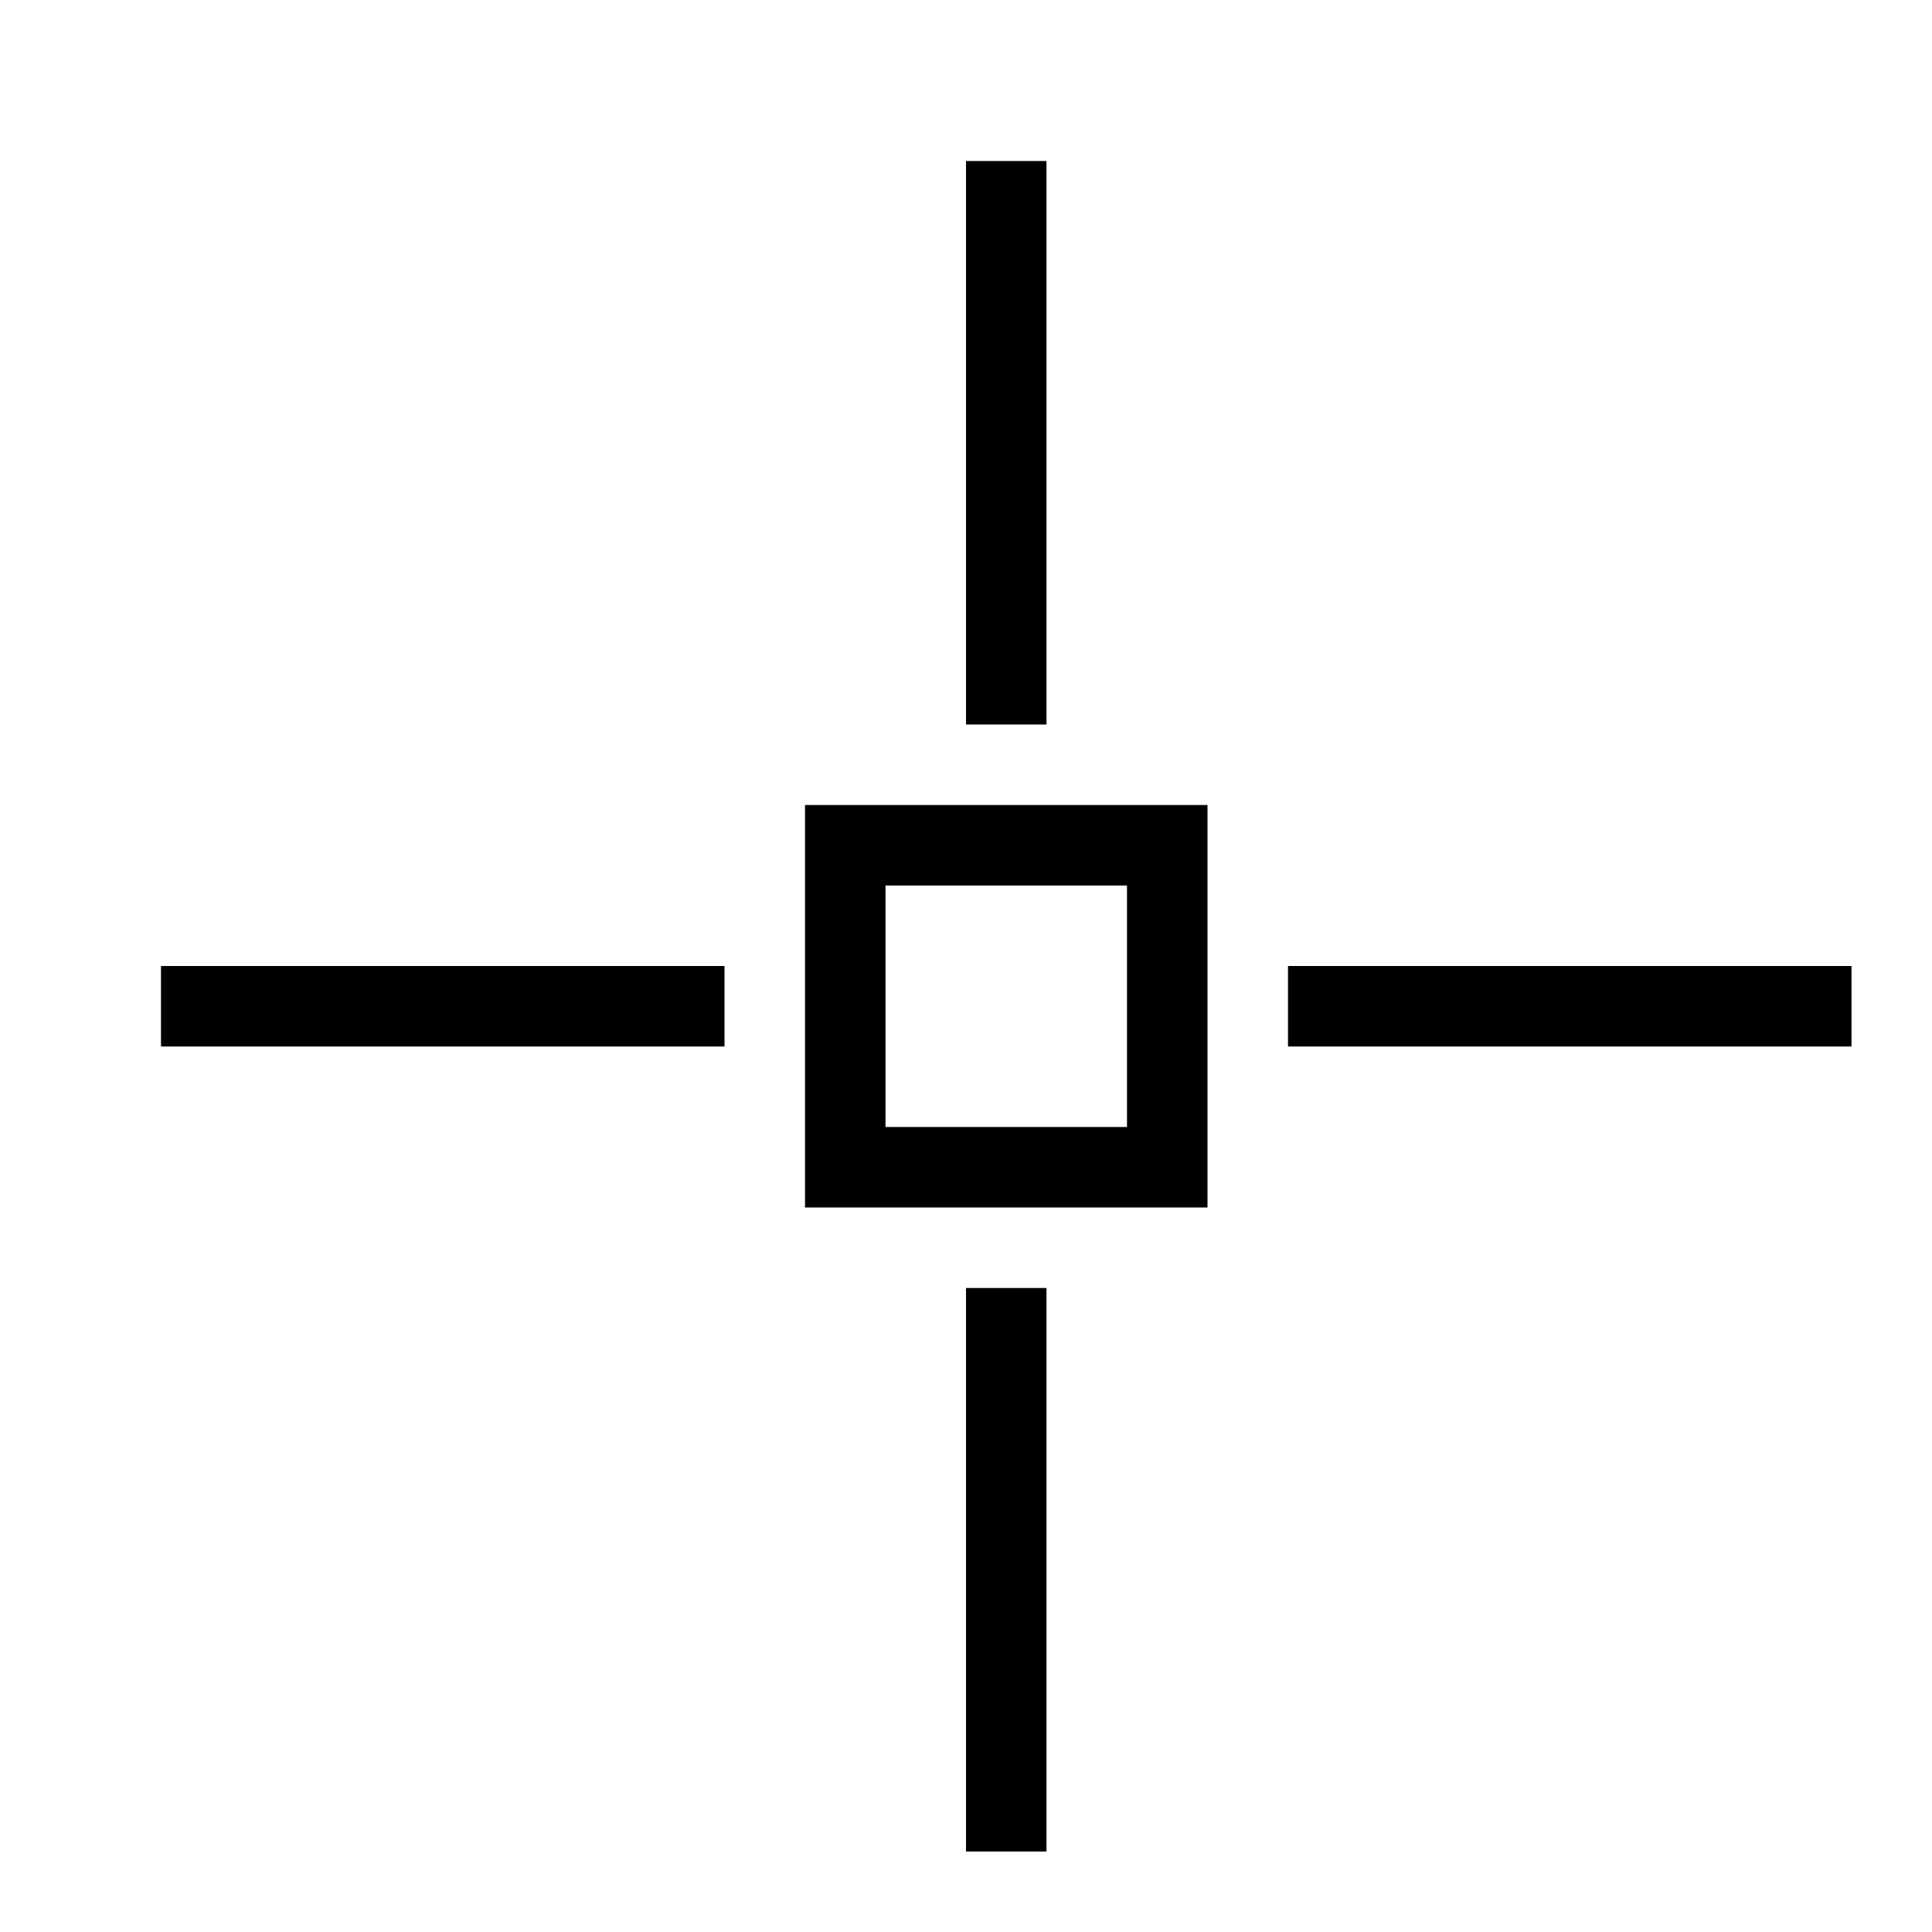
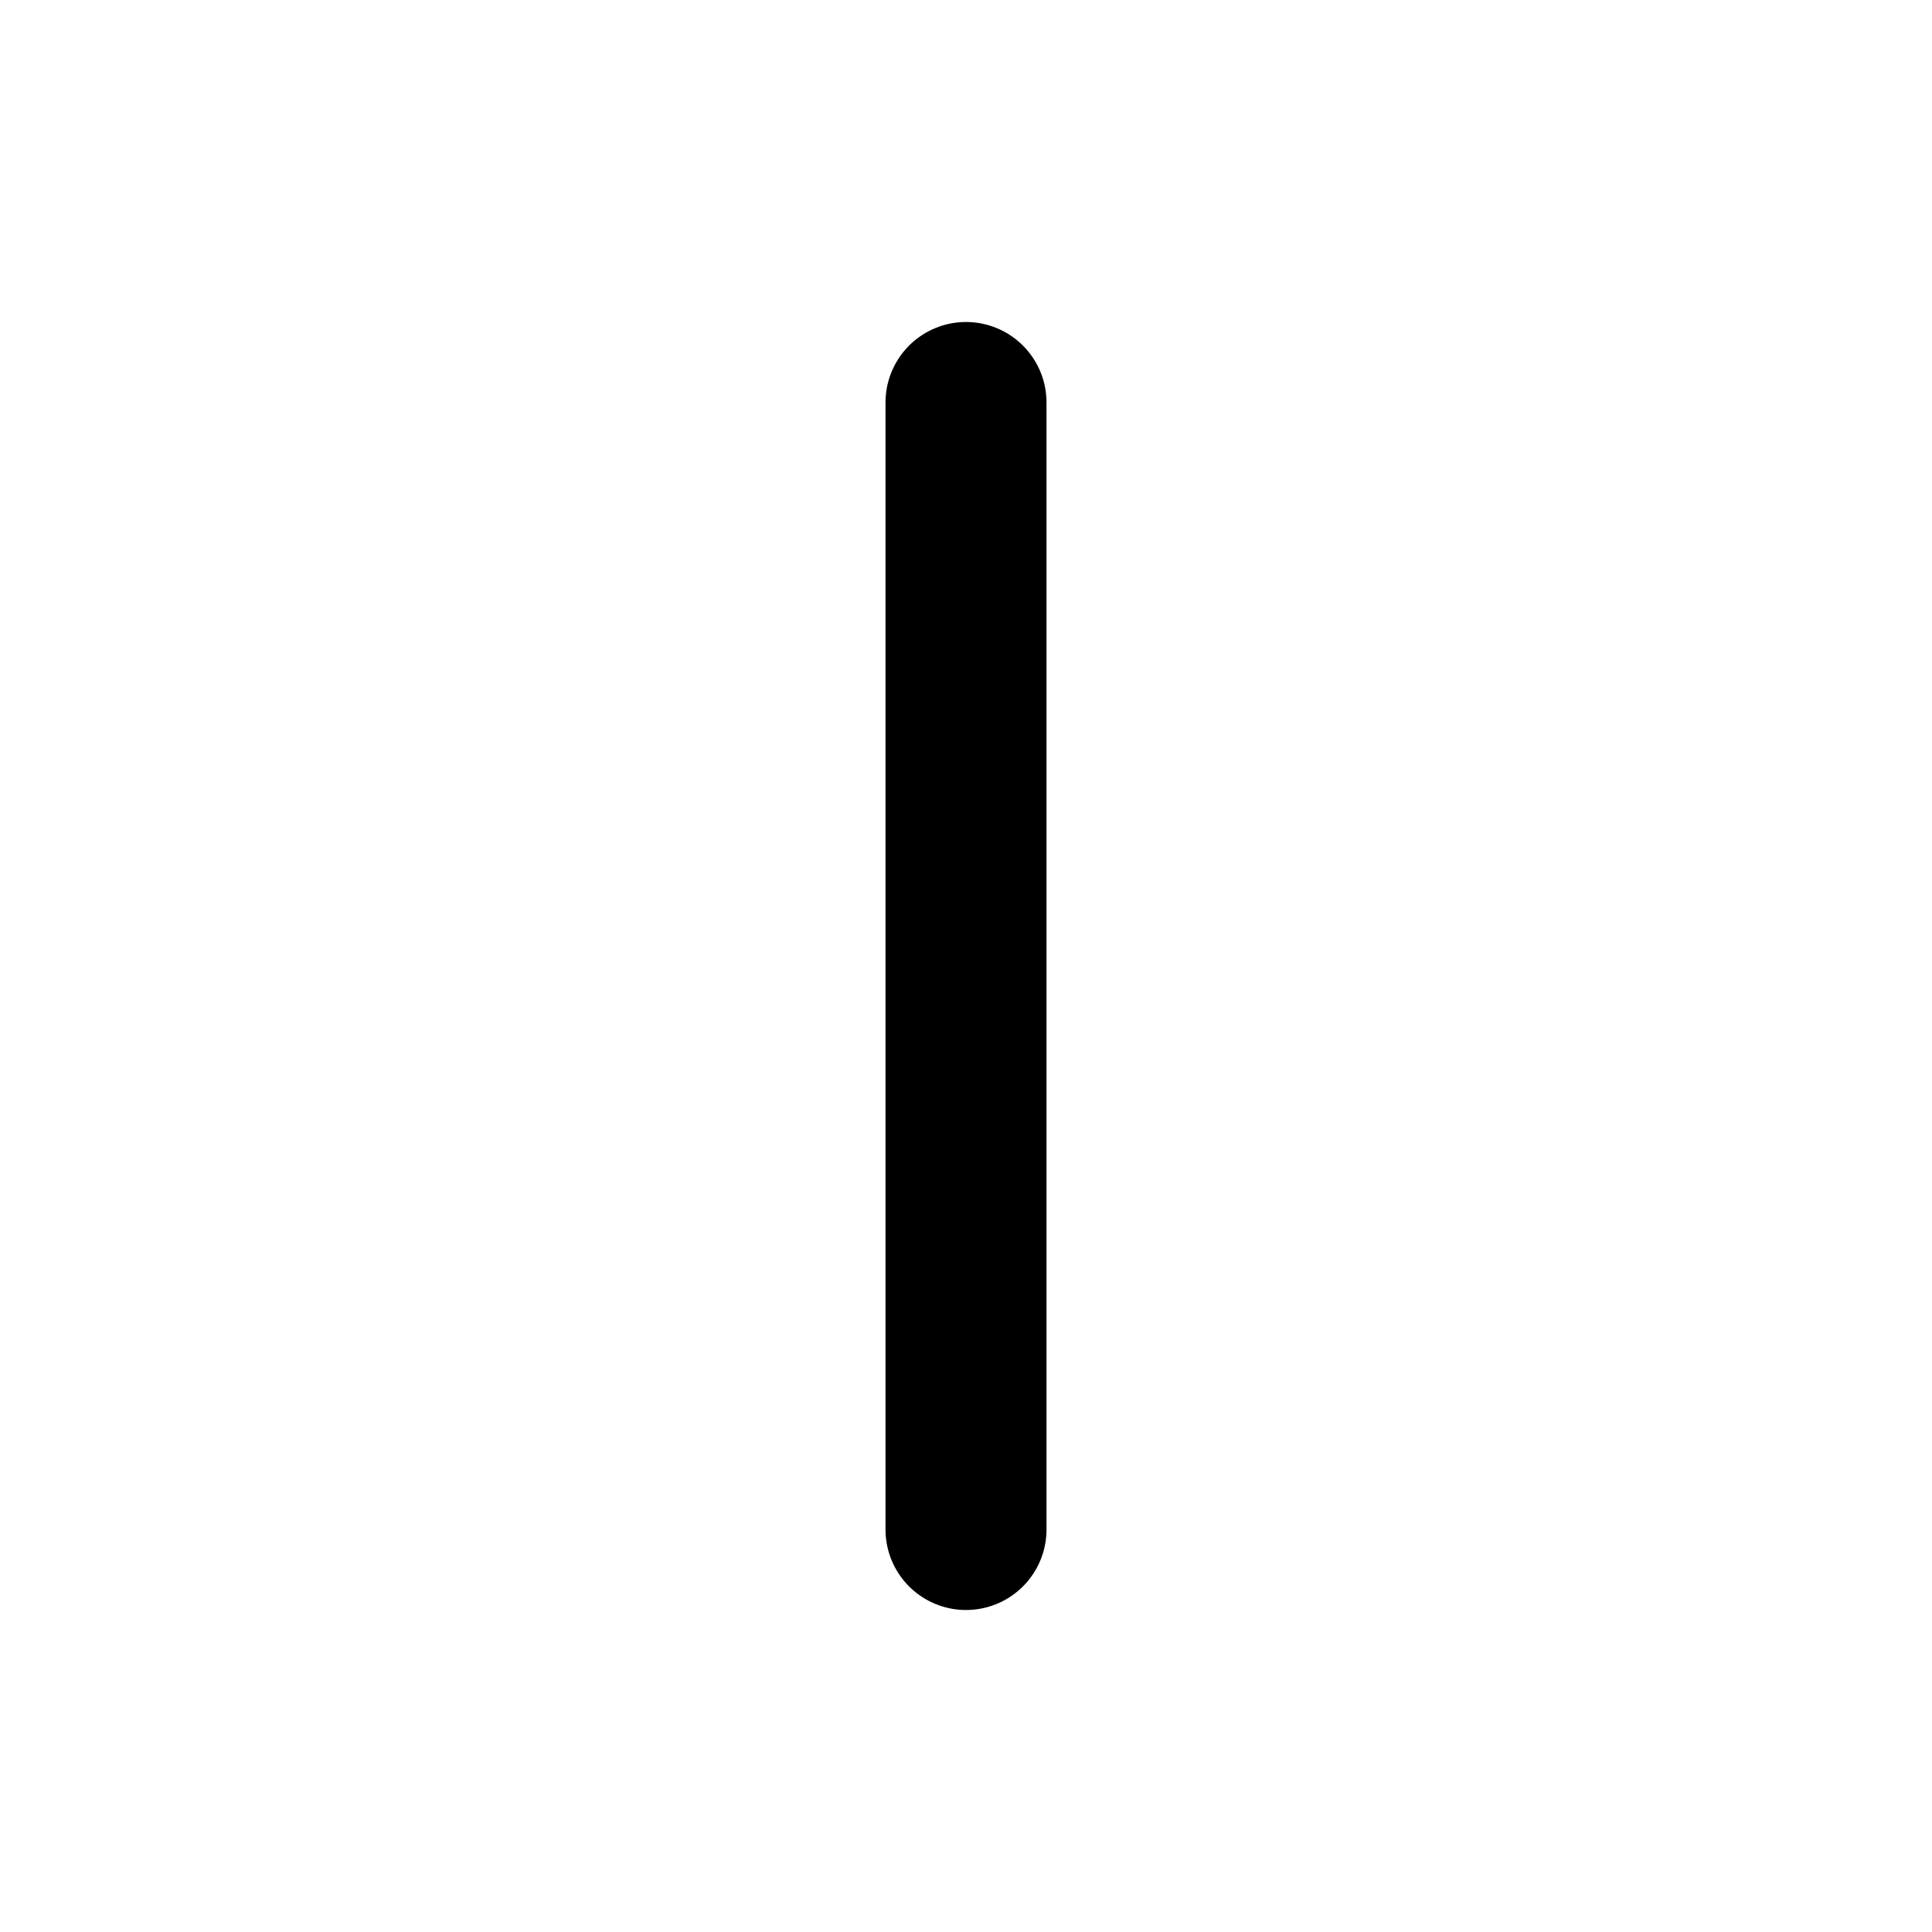
- <svg xmlns="http://www.w3.org/2000/svg" width="800px" height="800px" viewBox="0 0 24 24">
-   <path d="M16 12h7v1h-7zM2 13h7v-1H2zm10 10h1v-7h-1zm0-14h1V2h-1zm-2 1h5v5h-5zm1 4h3v-3h-3z" />
-   <path fill="none" d="M0 0h24v24H0z" />
+ <svg xmlns="http://www.w3.org/2000/svg" width="800px" height="800px" viewBox="0 0 24 24" fill="none">
+   <g id="Interface / Line_L">
+     <path id="Vector" d="M12 19V5" stroke="#000000" stroke-width="2" stroke-linecap="round" stroke-linejoin="round" />
+   </g>
</svg>
